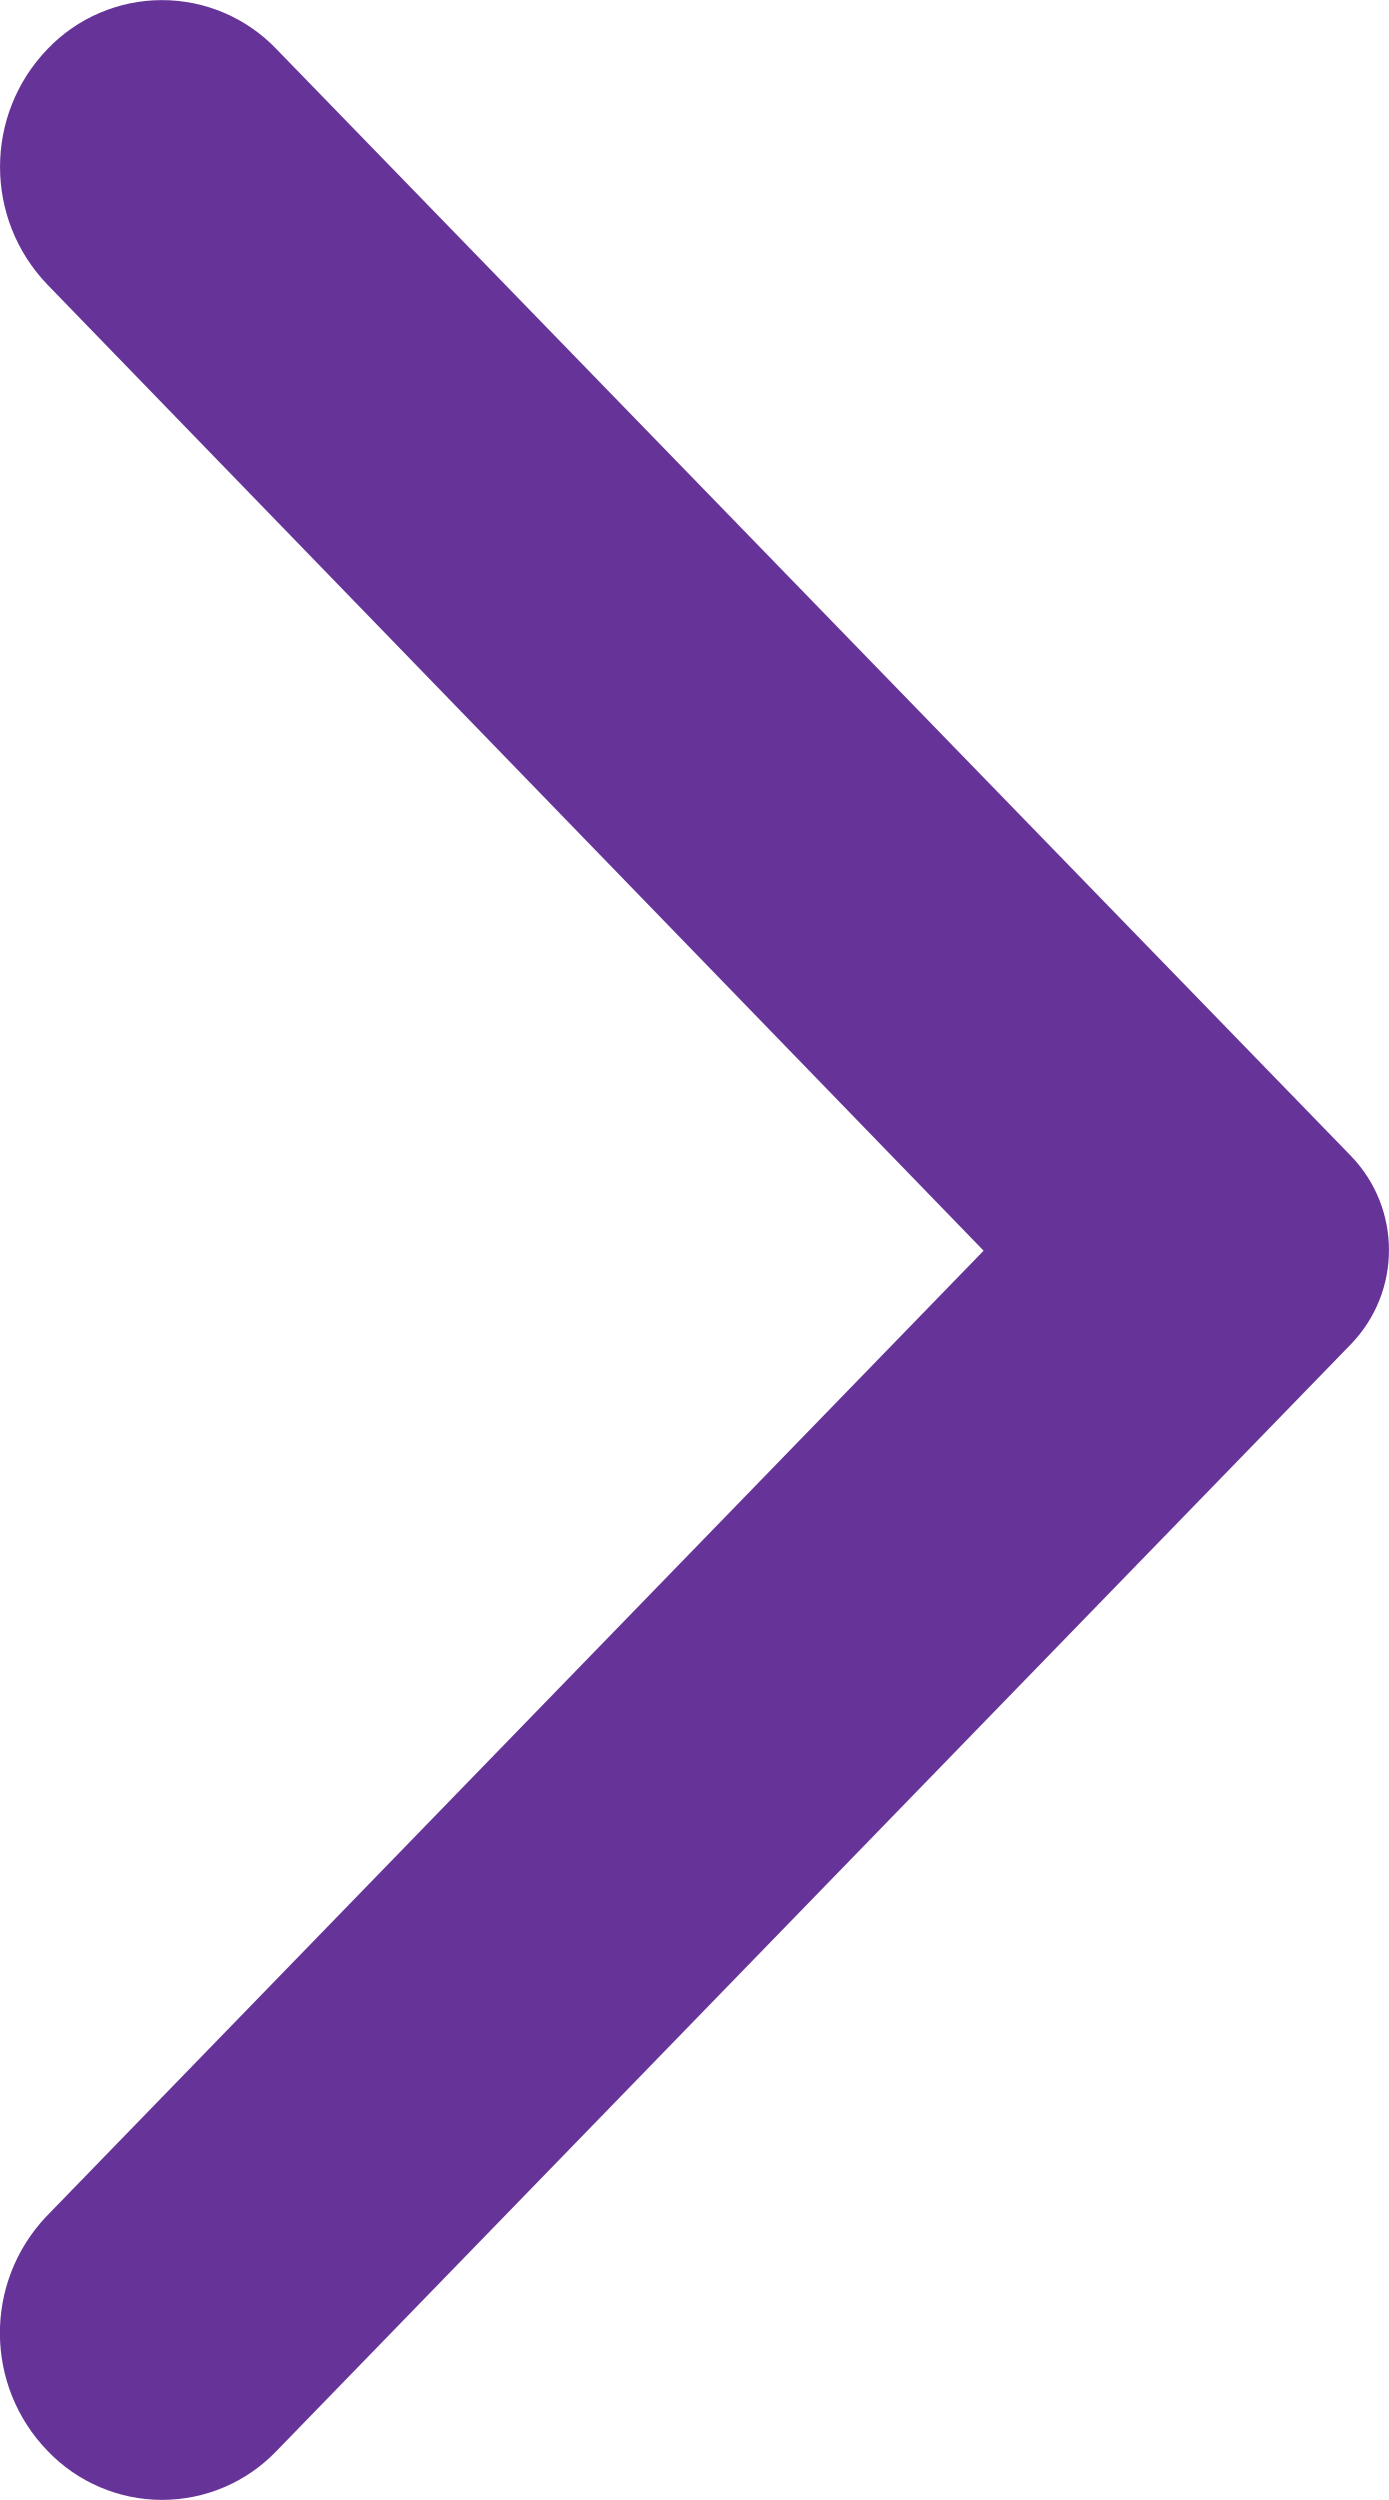
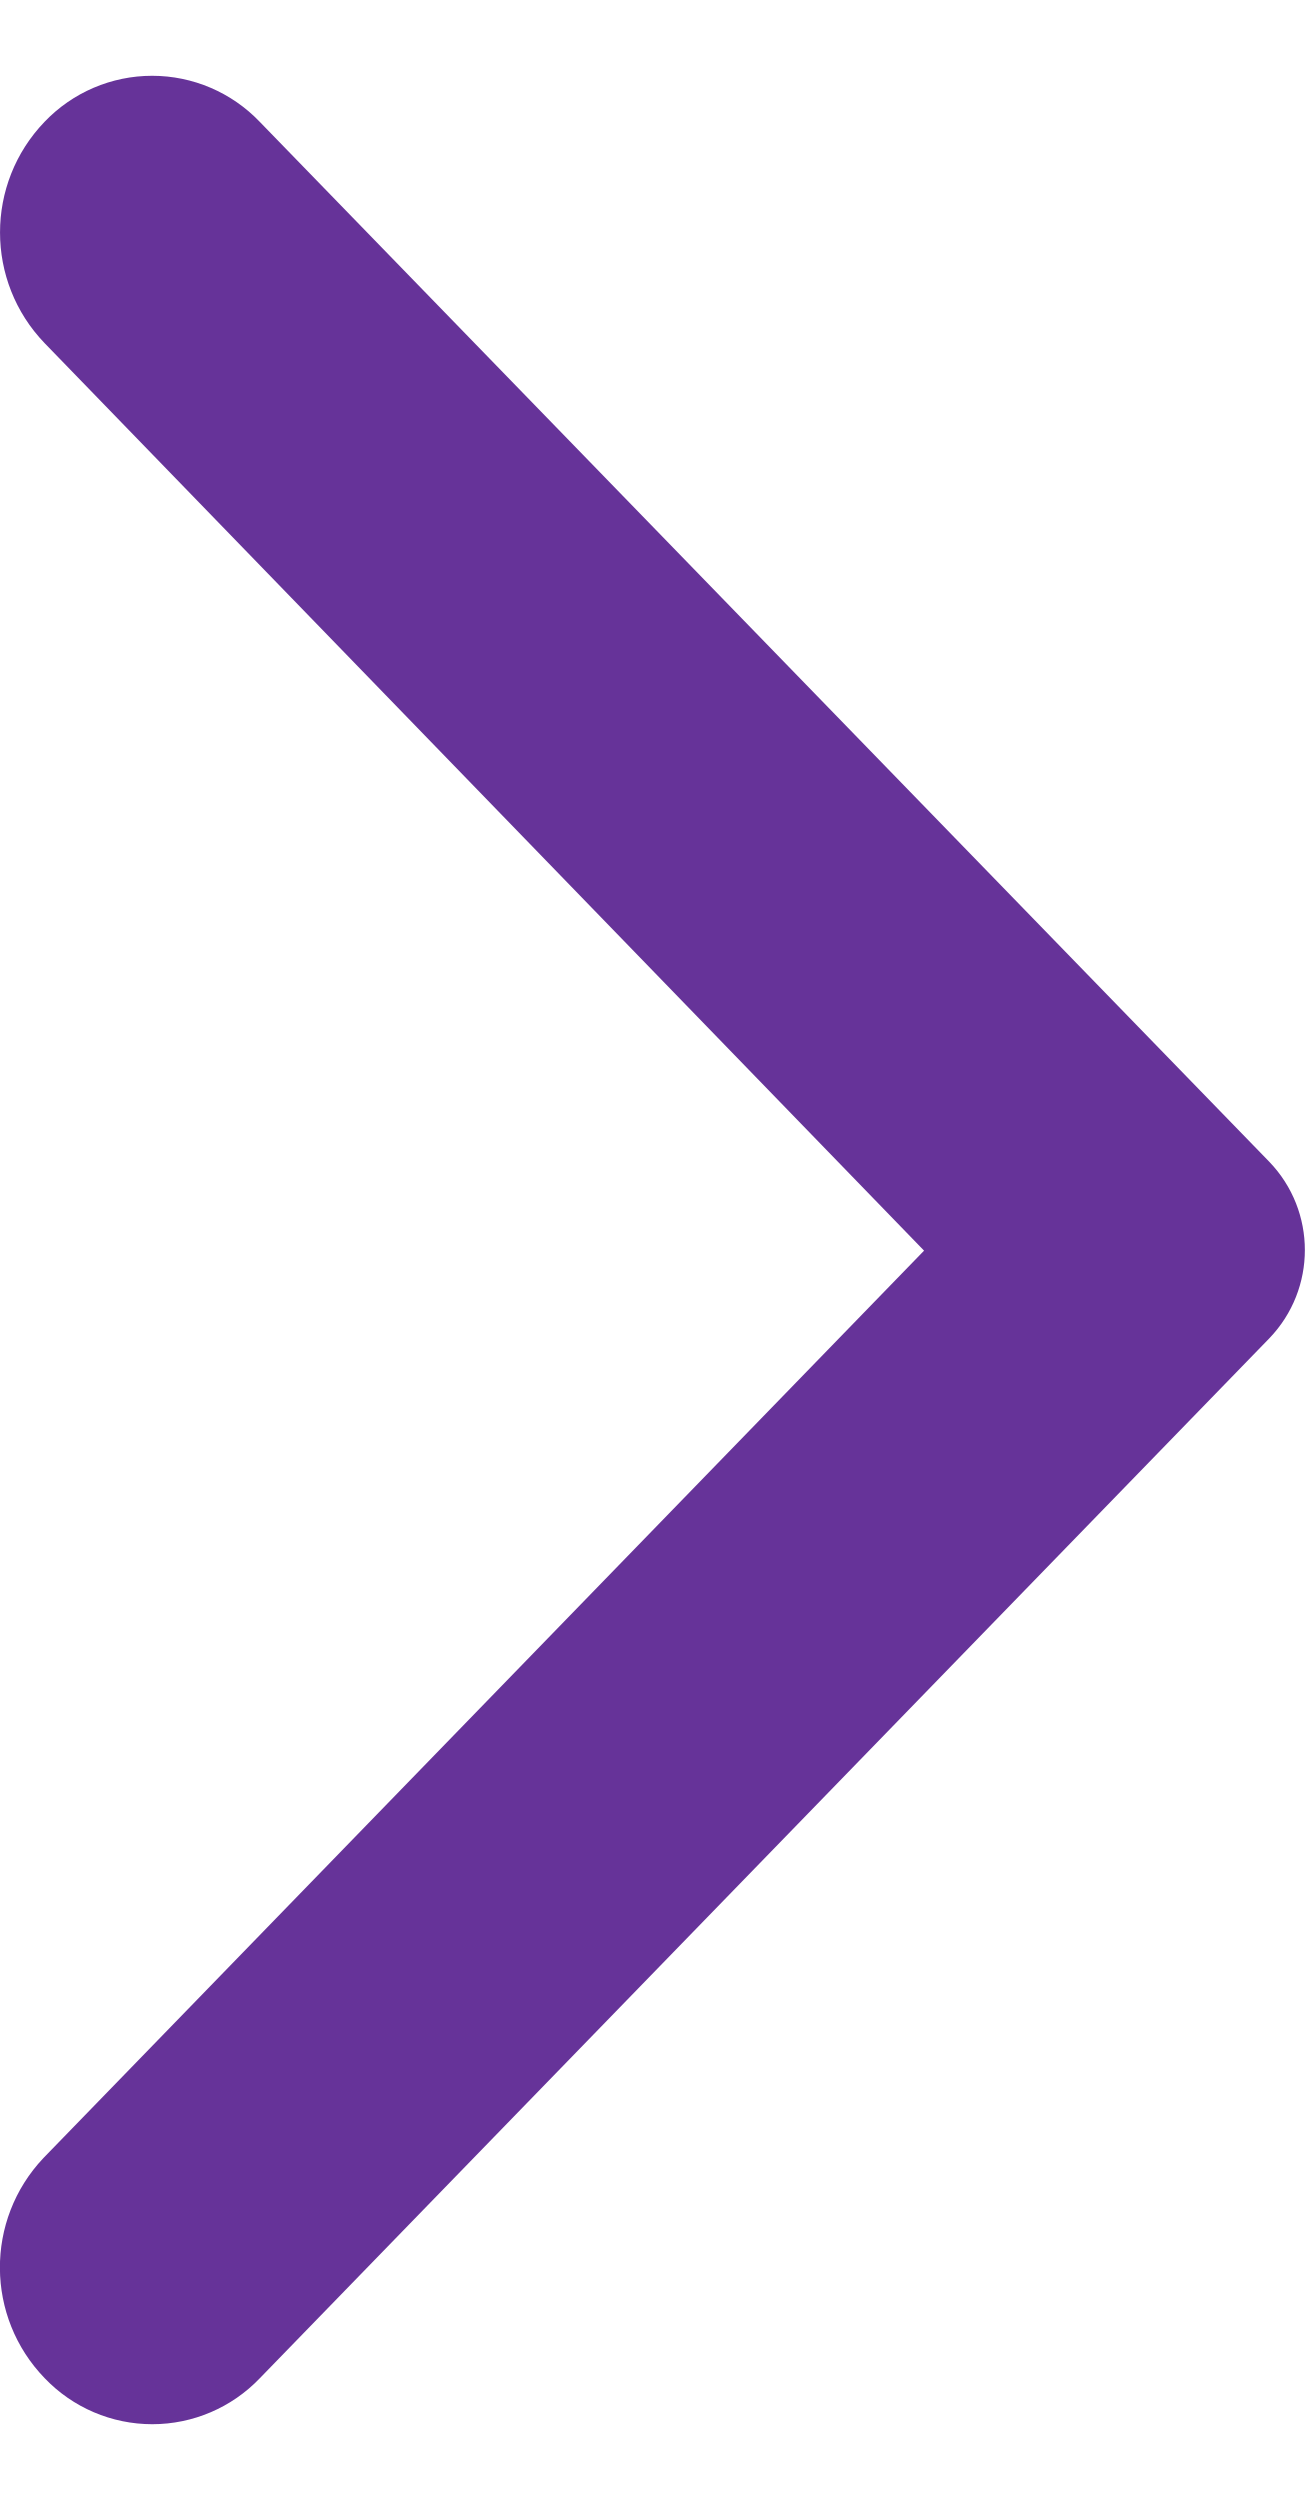
- <svg xmlns="http://www.w3.org/2000/svg" width="10" height="18">
+ <svg xmlns="http://www.w3.org/2000/svg" width="10" height="100%">
  <defs />
  <path fill="#639" d="M.343 17.647a1.14 1.14 0 0 0 1.648 0l7.737-7.97a.976.976 0 0 0 0-1.353L1.99.353a1.14 1.14 0 0 0-1.648 0 1.224 1.224 0 0 0 0 1.697l6.74 6.955-6.749 6.954a1.221 1.221 0 0 0 .01 1.688z" />
</svg>
